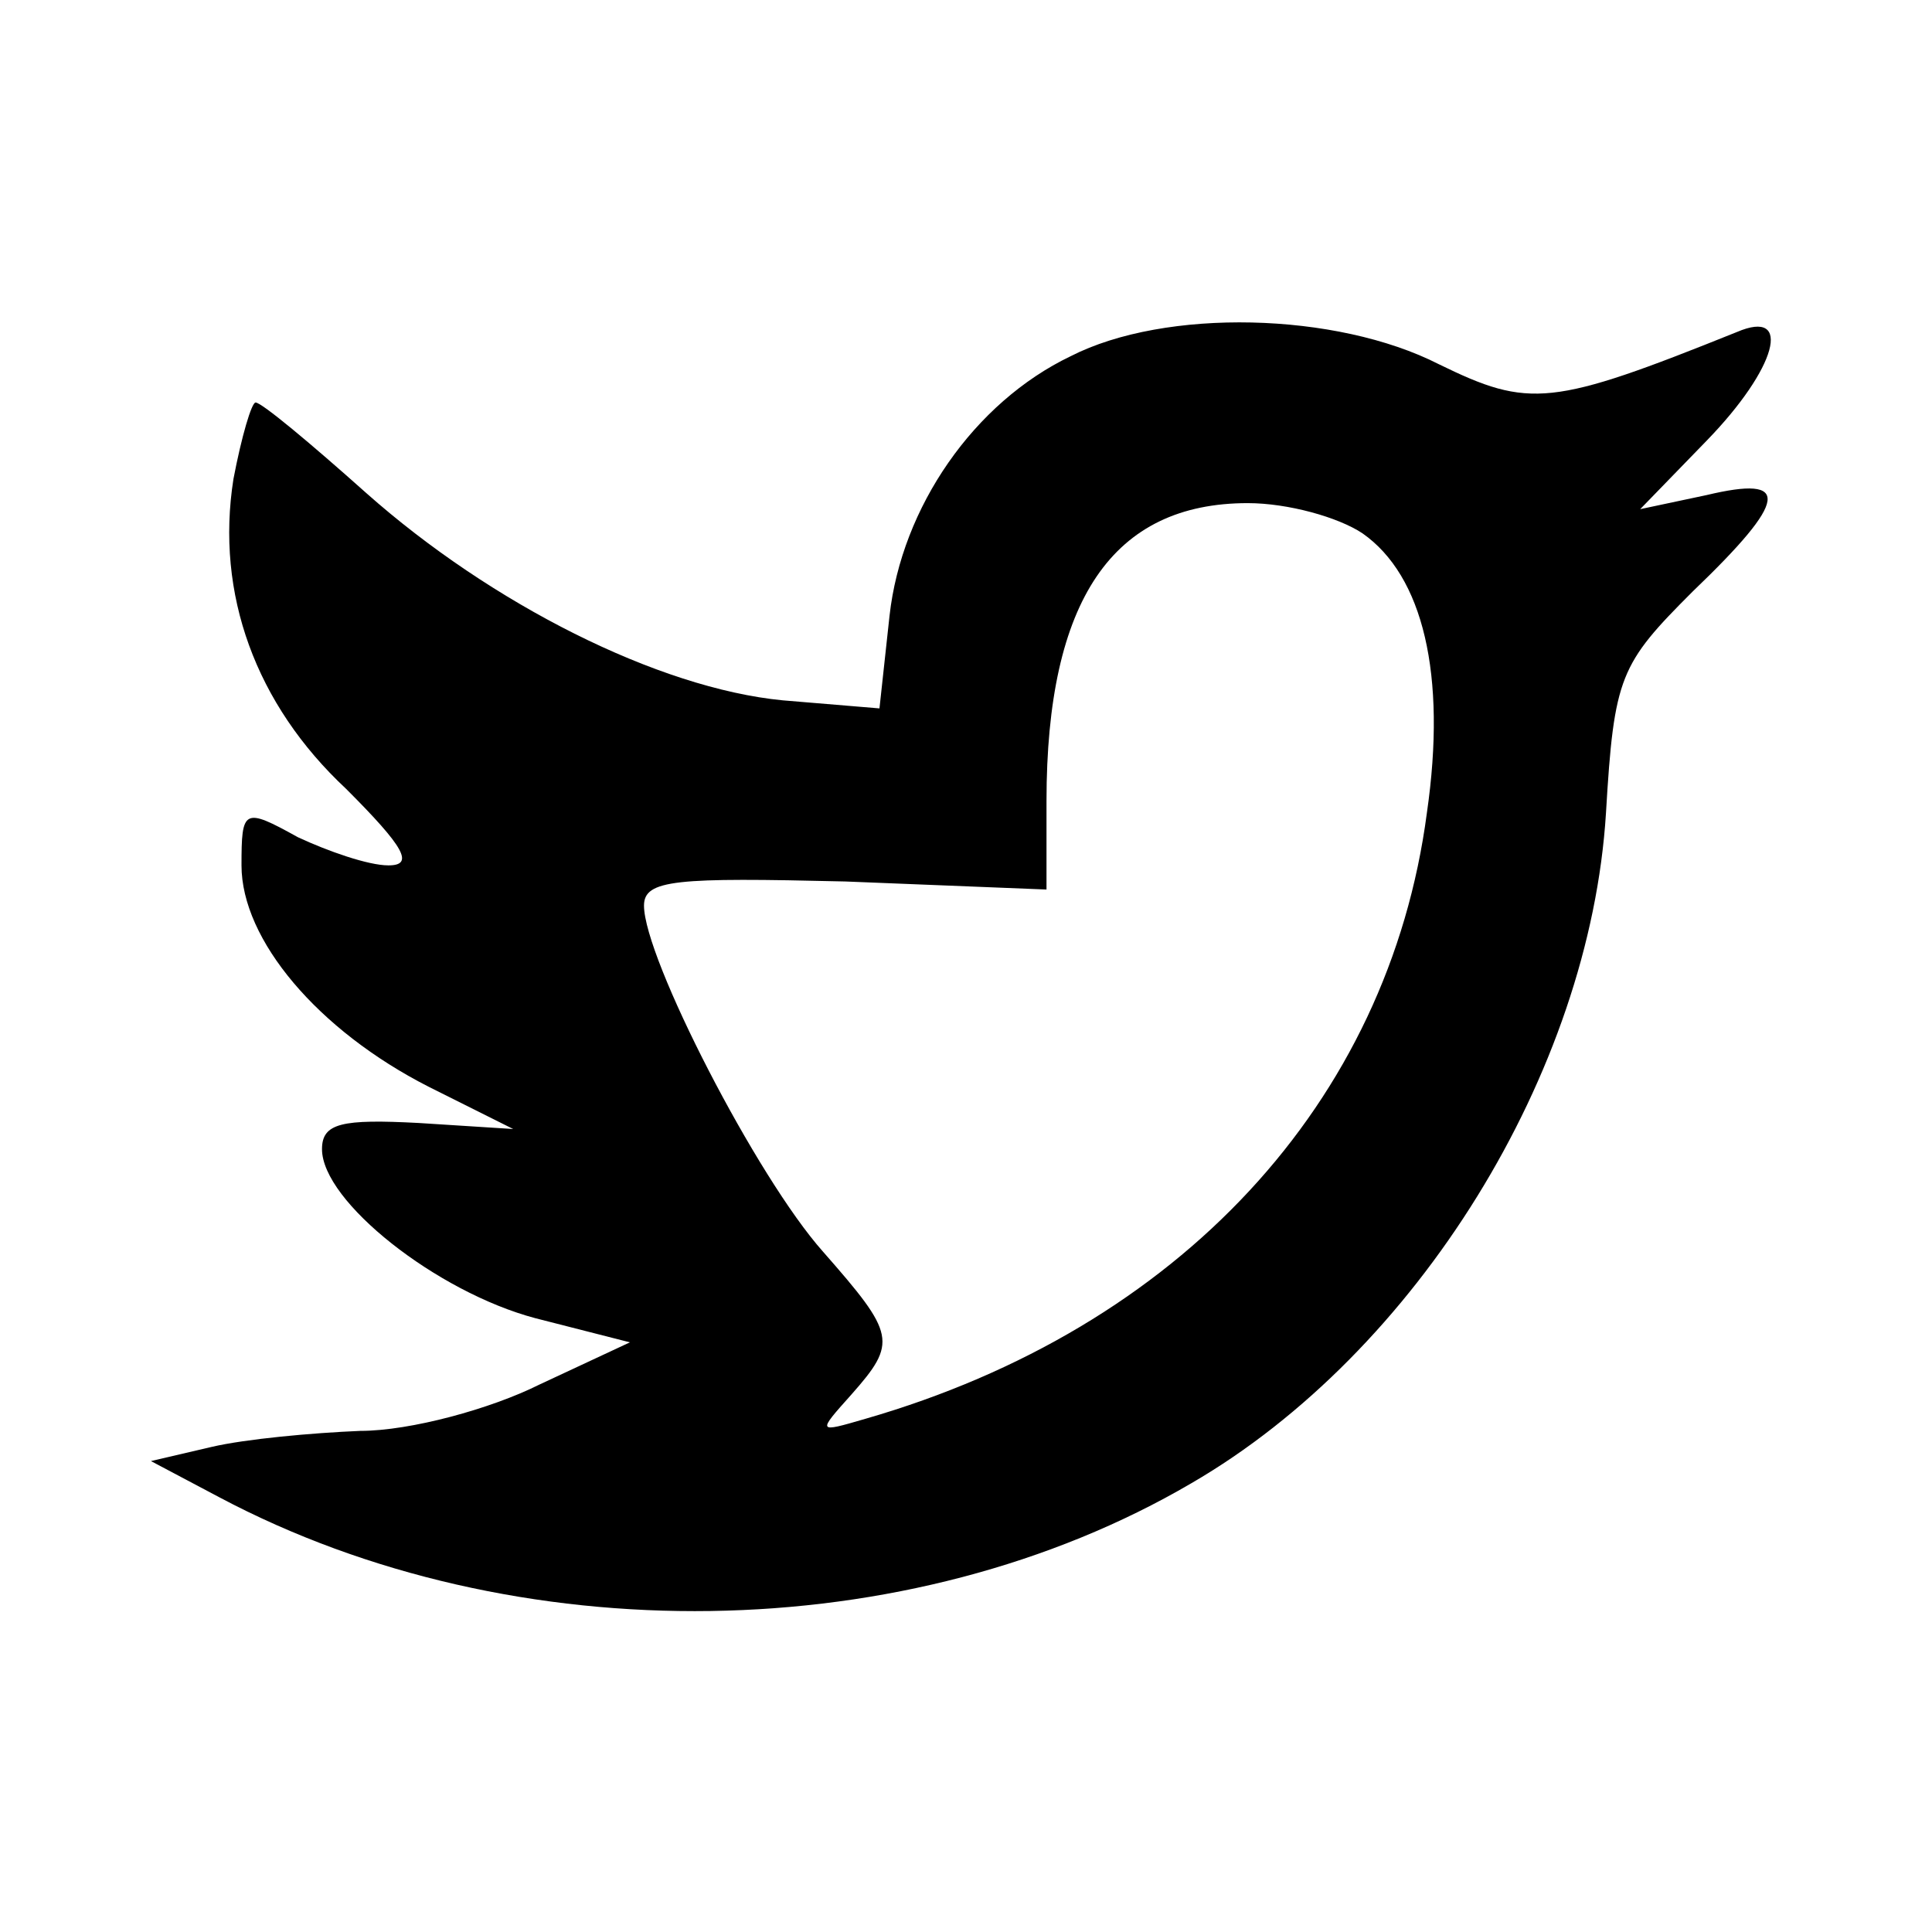
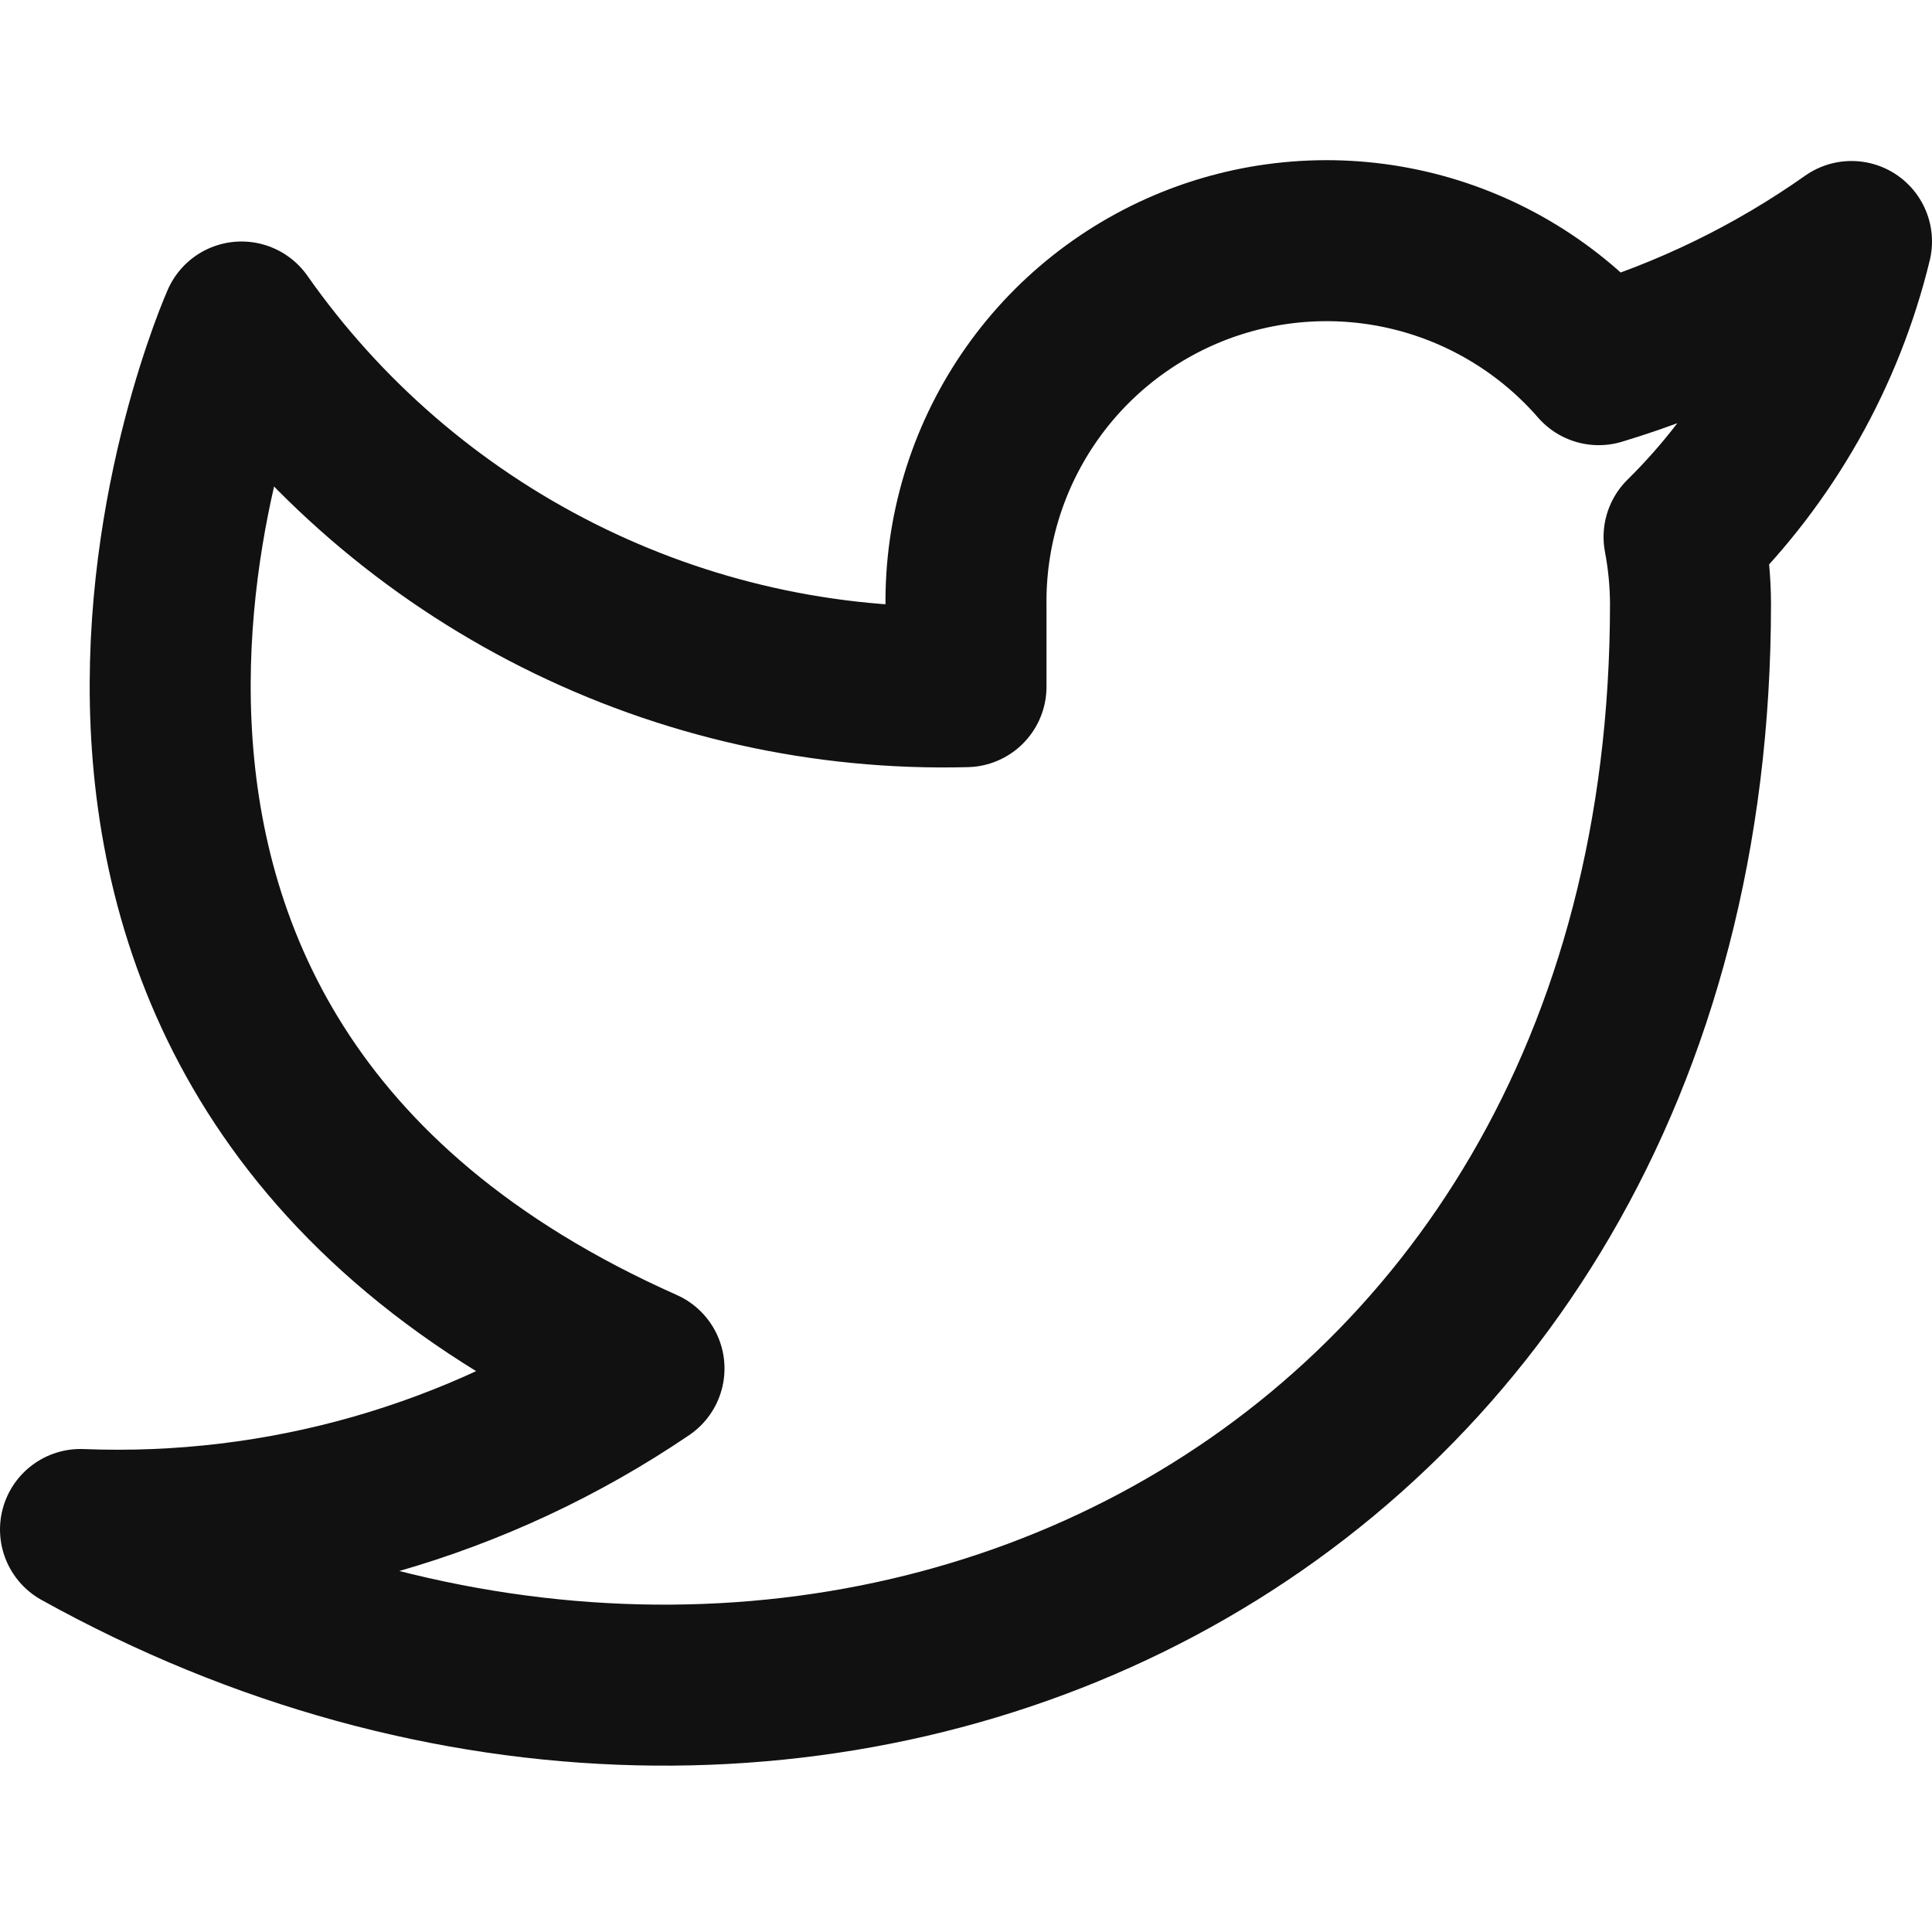
- <svg xmlns="http://www.w3.org/2000/svg" version="1.0" width="96pt" height="96pt" viewBox="0 0 96 96" preserveAspectRatio="xMidYMid meet">
-   <g transform="translate(0,96) scale(0.1,-0.1)" fill="#000000" stroke="none">
-     <path d="M532 783 c-48 -23 -84 -75 -90 -129 l-5 -46 -48 4 c-62 6 -145 48 -207 103 -28 25 -52 45 -55 45 -2 0 -7 -17 -11 -38 -9 -57 11 -112 56 -154 29 -29 34 -38 21 -38 -10 0 -30 7 -45 14 -27 15 -28 14 -28 -14 0 -37 38 -82 93 -110 l42 -21 -47 3 c-38 2 -48 0 -48 -13 0 -26 57 -71 106 -84 l47 -12 -45 -21 c-24 -12 -64 -23 -89 -23 -24 -1 -57 -4 -74 -8 l-30 -7 34 -18 c147 -78 343 -75 483 7 112 65 198 204 206 333 4 68 7 74 43 110 48 46 49 58 7 48 l-33 -7 33 34 c35 36 43 66 15 54 -92 -37 -103 -38 -148 -16 -51 26 -136 28 -183 4z m145 -88 c30 -21 42 -70 32 -139 -19 -144 -123 -256 -279 -301 -24 -7 -24 -7 -7 12 23 26 22 30 -14 71 -33 37 -89 146 -89 172 0 13 16 14 100 12 l100 -4 0 44 c0 100 33 148 100 148 20 0 45 -7 57 -15z" />
-   </g>
+ <svg xmlns="http://www.w3.org/2000/svg" width="24" height="24" viewBox="0 0 24 24" fill="none">
+   <path d="M23 3C22.042 3.676 20.982 4.192 19.86 4.53C19.258 3.838 18.457 3.347 17.567 3.124C16.677 2.901 15.739 2.957 14.882 3.284C14.025 3.612 13.288 4.194 12.773 4.954C12.258 5.713 11.988 6.612 12 7.53V8.53C10.243 8.576 8.501 8.186 6.931 7.395C5.361 6.605 4.01 5.439 3 4C3 4 -1 13 8 17C5.941 18.398 3.487 19.099 1 19C10 24 21 19 21 7.5C20.999 7.221 20.972 6.944 20.92 6.67C21.941 5.664 22.661 4.393 23 3Z" stroke="#111111" stroke-width="2" stroke-linecap="round" stroke-linejoin="round" />
</svg>
